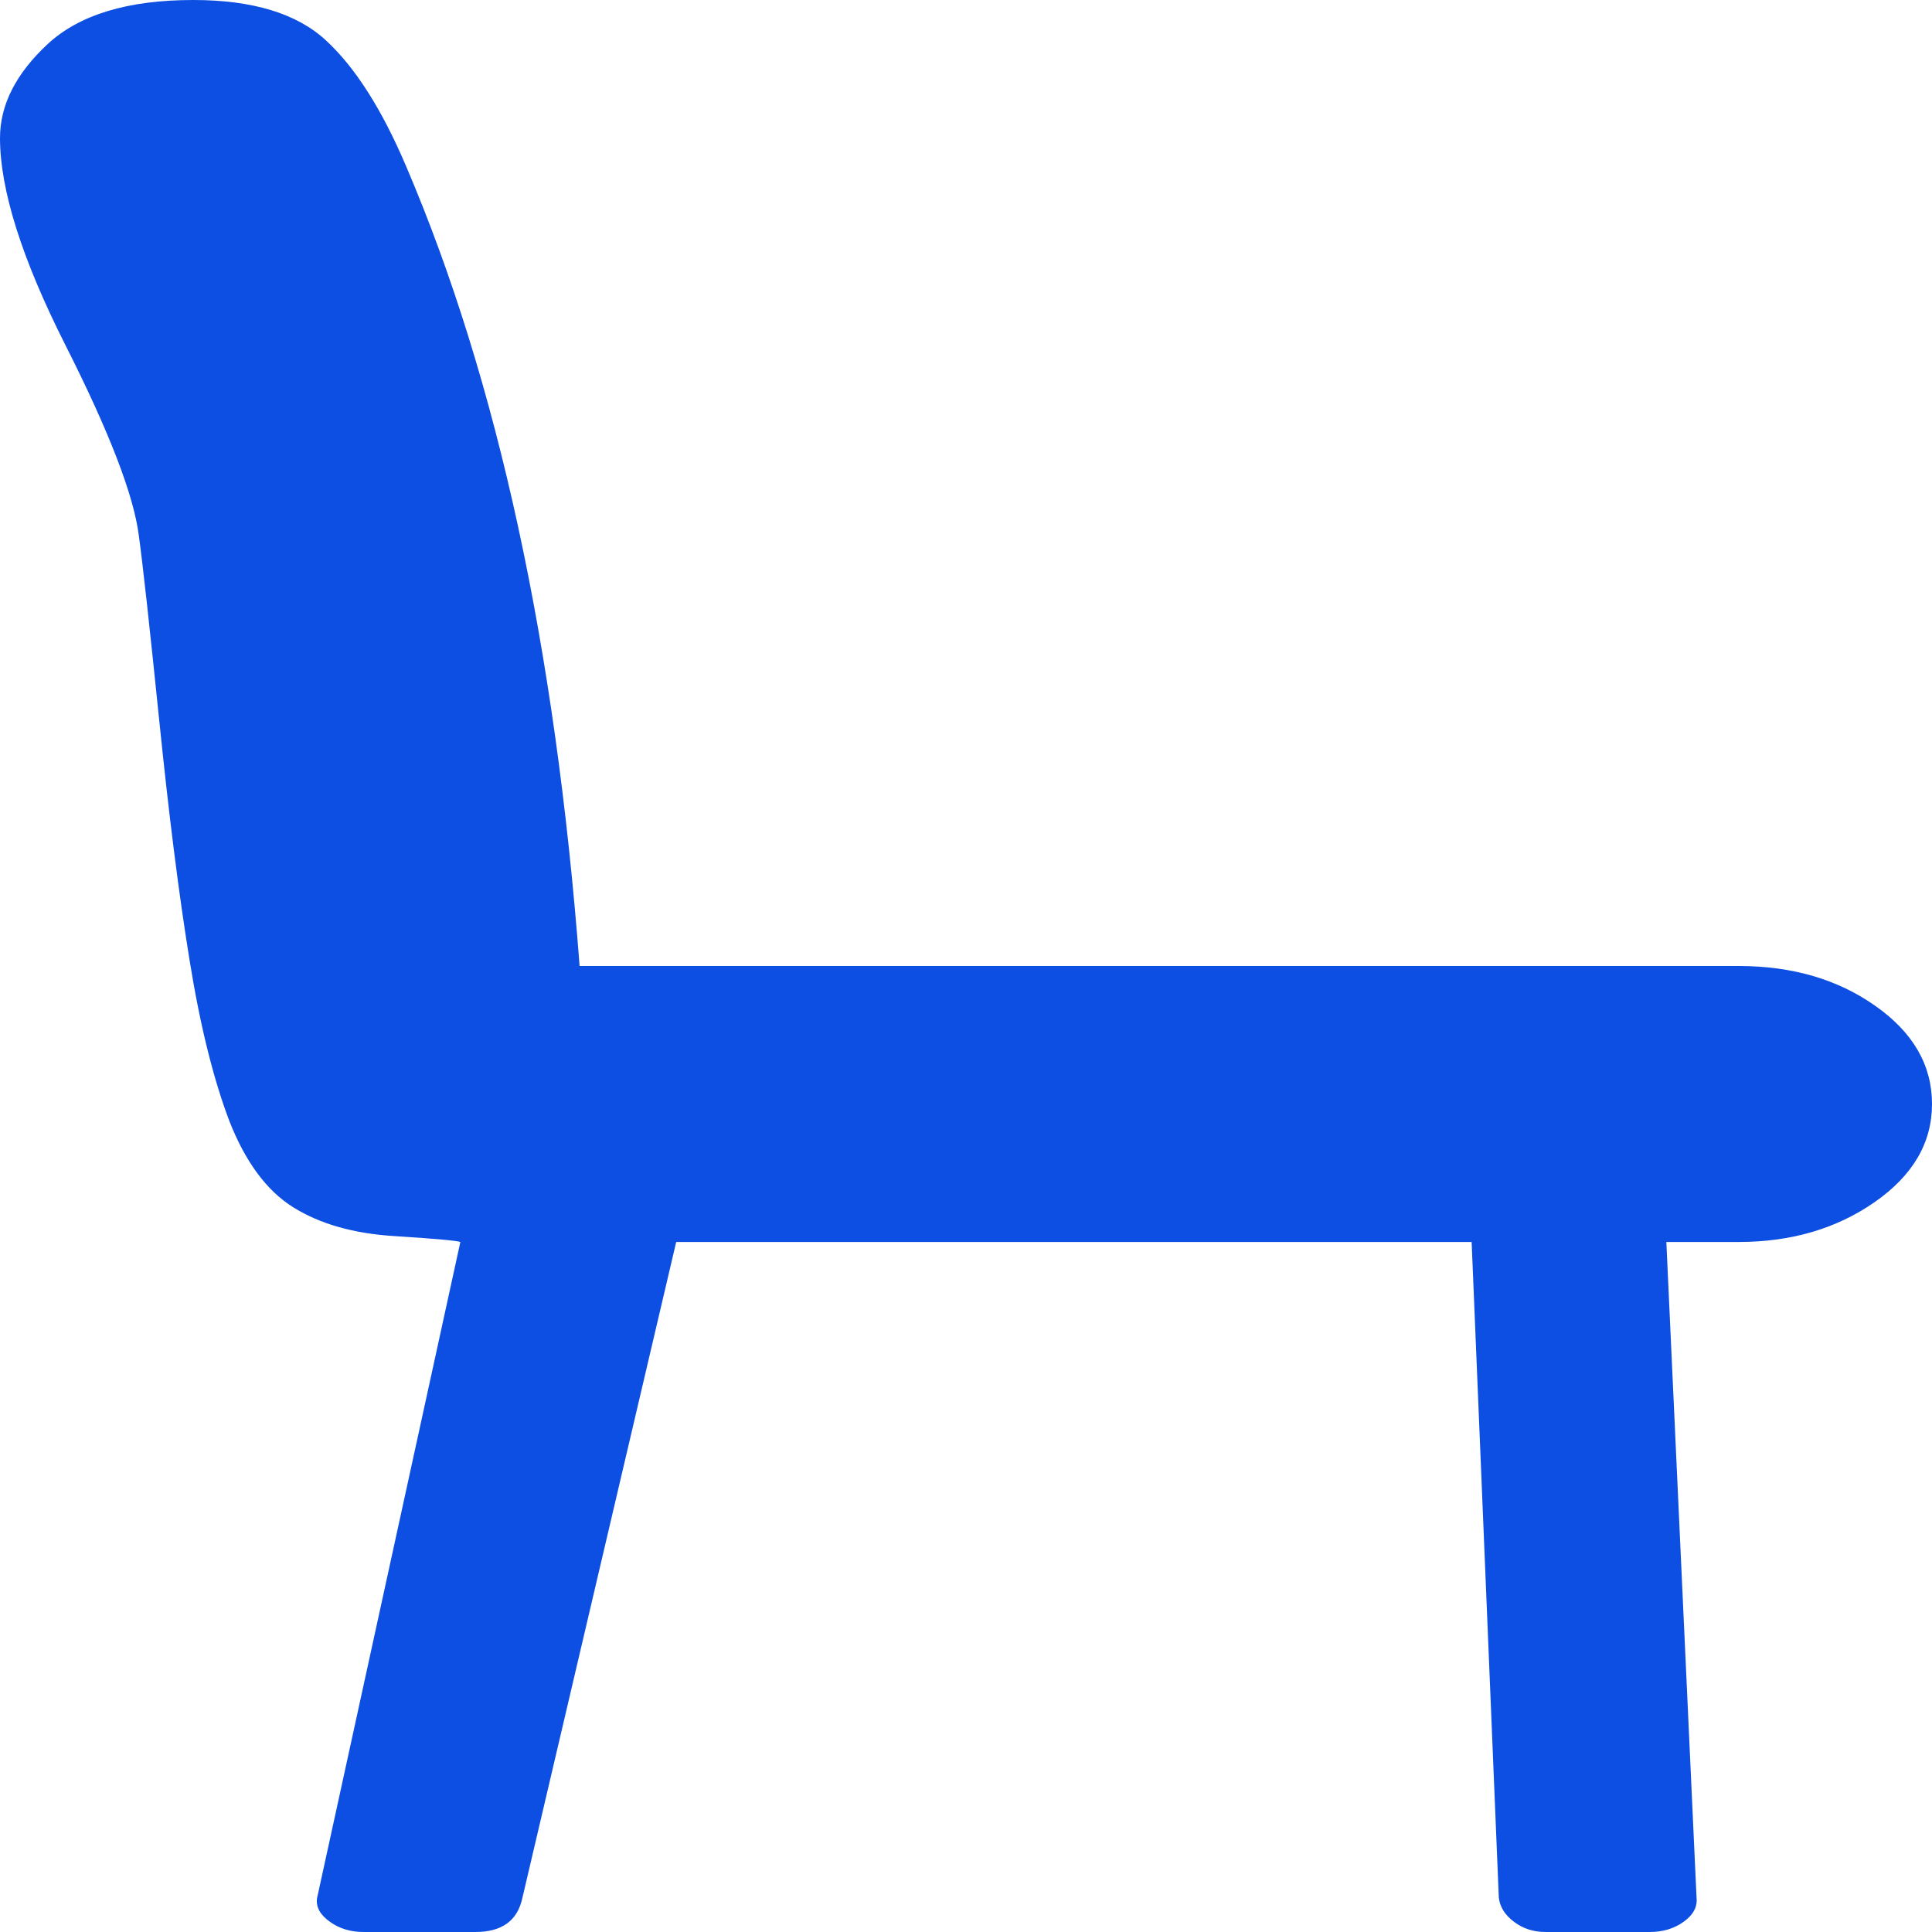
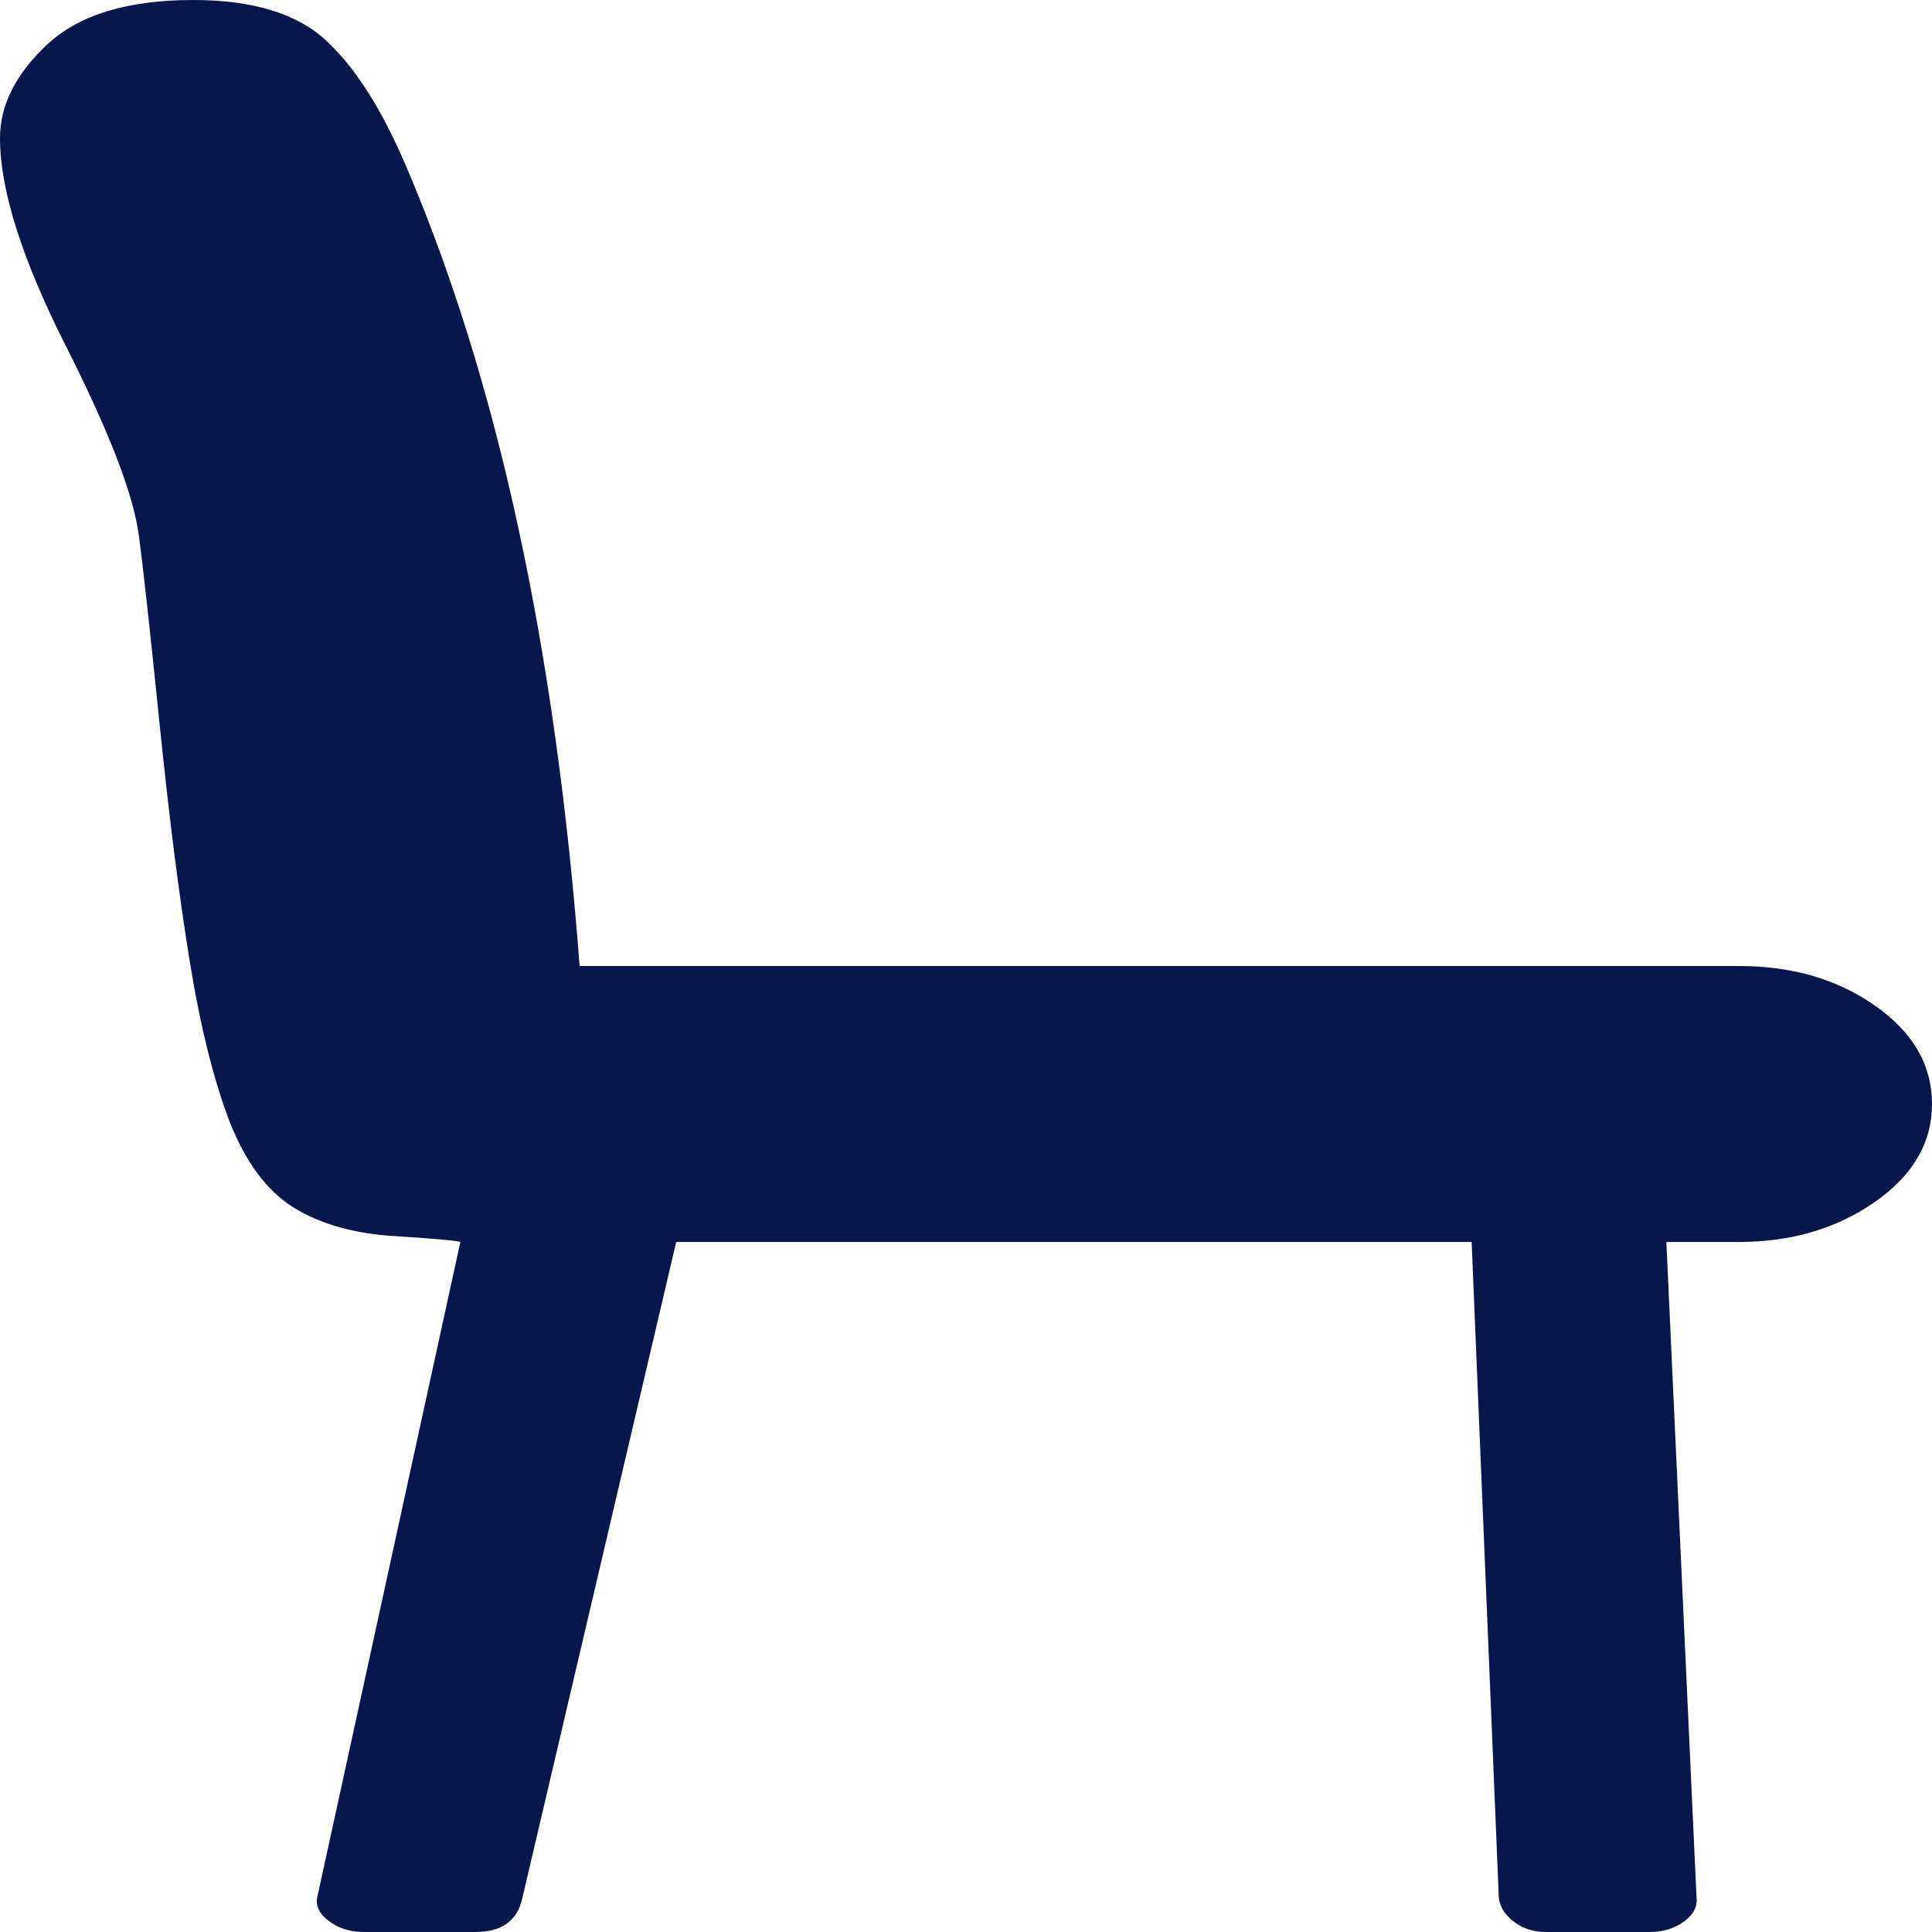
<svg xmlns="http://www.w3.org/2000/svg" width="32" height="32" viewBox="0 0 32 32" fill="none">
-   <path d="M9.6 16H28.8C29.683 16 30.438 16.22 31.062 16.661C31.688 17.101 32 17.643 32 18.286C32 18.929 31.683 19.47 31.05 19.911C30.417 20.351 29.667 20.571 28.8 20.571H27.6L28.1 31.429C28.117 31.583 28.046 31.717 27.887 31.83C27.729 31.944 27.542 32 27.325 32H25.6C25.4 32 25.225 31.944 25.075 31.83C24.925 31.717 24.842 31.583 24.825 31.429L24.375 20.571H11.2L8.65 31.446C8.567 31.816 8.308 32 7.875 32H6.025C5.808 32 5.621 31.944 5.463 31.83C5.304 31.717 5.233 31.589 5.25 31.446L7.625 20.571C7.558 20.548 7.192 20.515 6.525 20.473C5.858 20.431 5.304 20.274 4.862 20C4.421 19.726 4.067 19.25 3.8 18.571C3.533 17.869 3.312 16.976 3.138 15.893C2.962 14.809 2.796 13.491 2.638 11.938C2.479 10.384 2.367 9.363 2.3 8.875C2.217 8.208 1.812 7.158 1.087 5.723C0.362 4.289 0 3.143 0 2.286C0 1.738 0.263 1.22 0.787 0.732C1.312 0.244 2.117 0 3.2 0C4.183 0 4.917 0.223 5.4 0.67C5.883 1.116 6.325 1.81 6.725 2.75C8.242 6.298 9.2 10.714 9.6 16Z" fill="#0E4FE3" />
+   <path d="M9.6 16H28.8C29.683 16 30.438 16.22 31.062 16.661C31.688 17.101 32 17.643 32 18.286C32 18.929 31.683 19.47 31.05 19.911C30.417 20.351 29.667 20.571 28.8 20.571H27.6L28.1 31.429C28.117 31.583 28.046 31.717 27.887 31.83C27.729 31.944 27.542 32 27.325 32H25.6C25.4 32 25.225 31.944 25.075 31.83C24.925 31.717 24.842 31.583 24.825 31.429L24.375 20.571H11.2L8.65 31.446C8.567 31.816 8.308 32 7.875 32H6.025C5.808 32 5.621 31.944 5.463 31.83C5.304 31.717 5.233 31.589 5.25 31.446L7.625 20.571C7.558 20.548 7.192 20.515 6.525 20.473C5.858 20.431 5.304 20.274 4.862 20C4.421 19.726 4.067 19.25 3.8 18.571C3.533 17.869 3.312 16.976 3.138 15.893C2.962 14.809 2.796 13.491 2.638 11.938C2.479 10.384 2.367 9.363 2.3 8.875C2.217 8.208 1.812 7.158 1.087 5.723C0.362 4.289 0 3.143 0 2.286C0 1.738 0.263 1.22 0.787 0.732C1.312 0.244 2.117 0 3.2 0C4.183 0 4.917 0.223 5.4 0.67C5.883 1.116 6.325 1.81 6.725 2.75C8.242 6.298 9.2 10.714 9.6 16Z" fill="#07174C" />
</svg>
